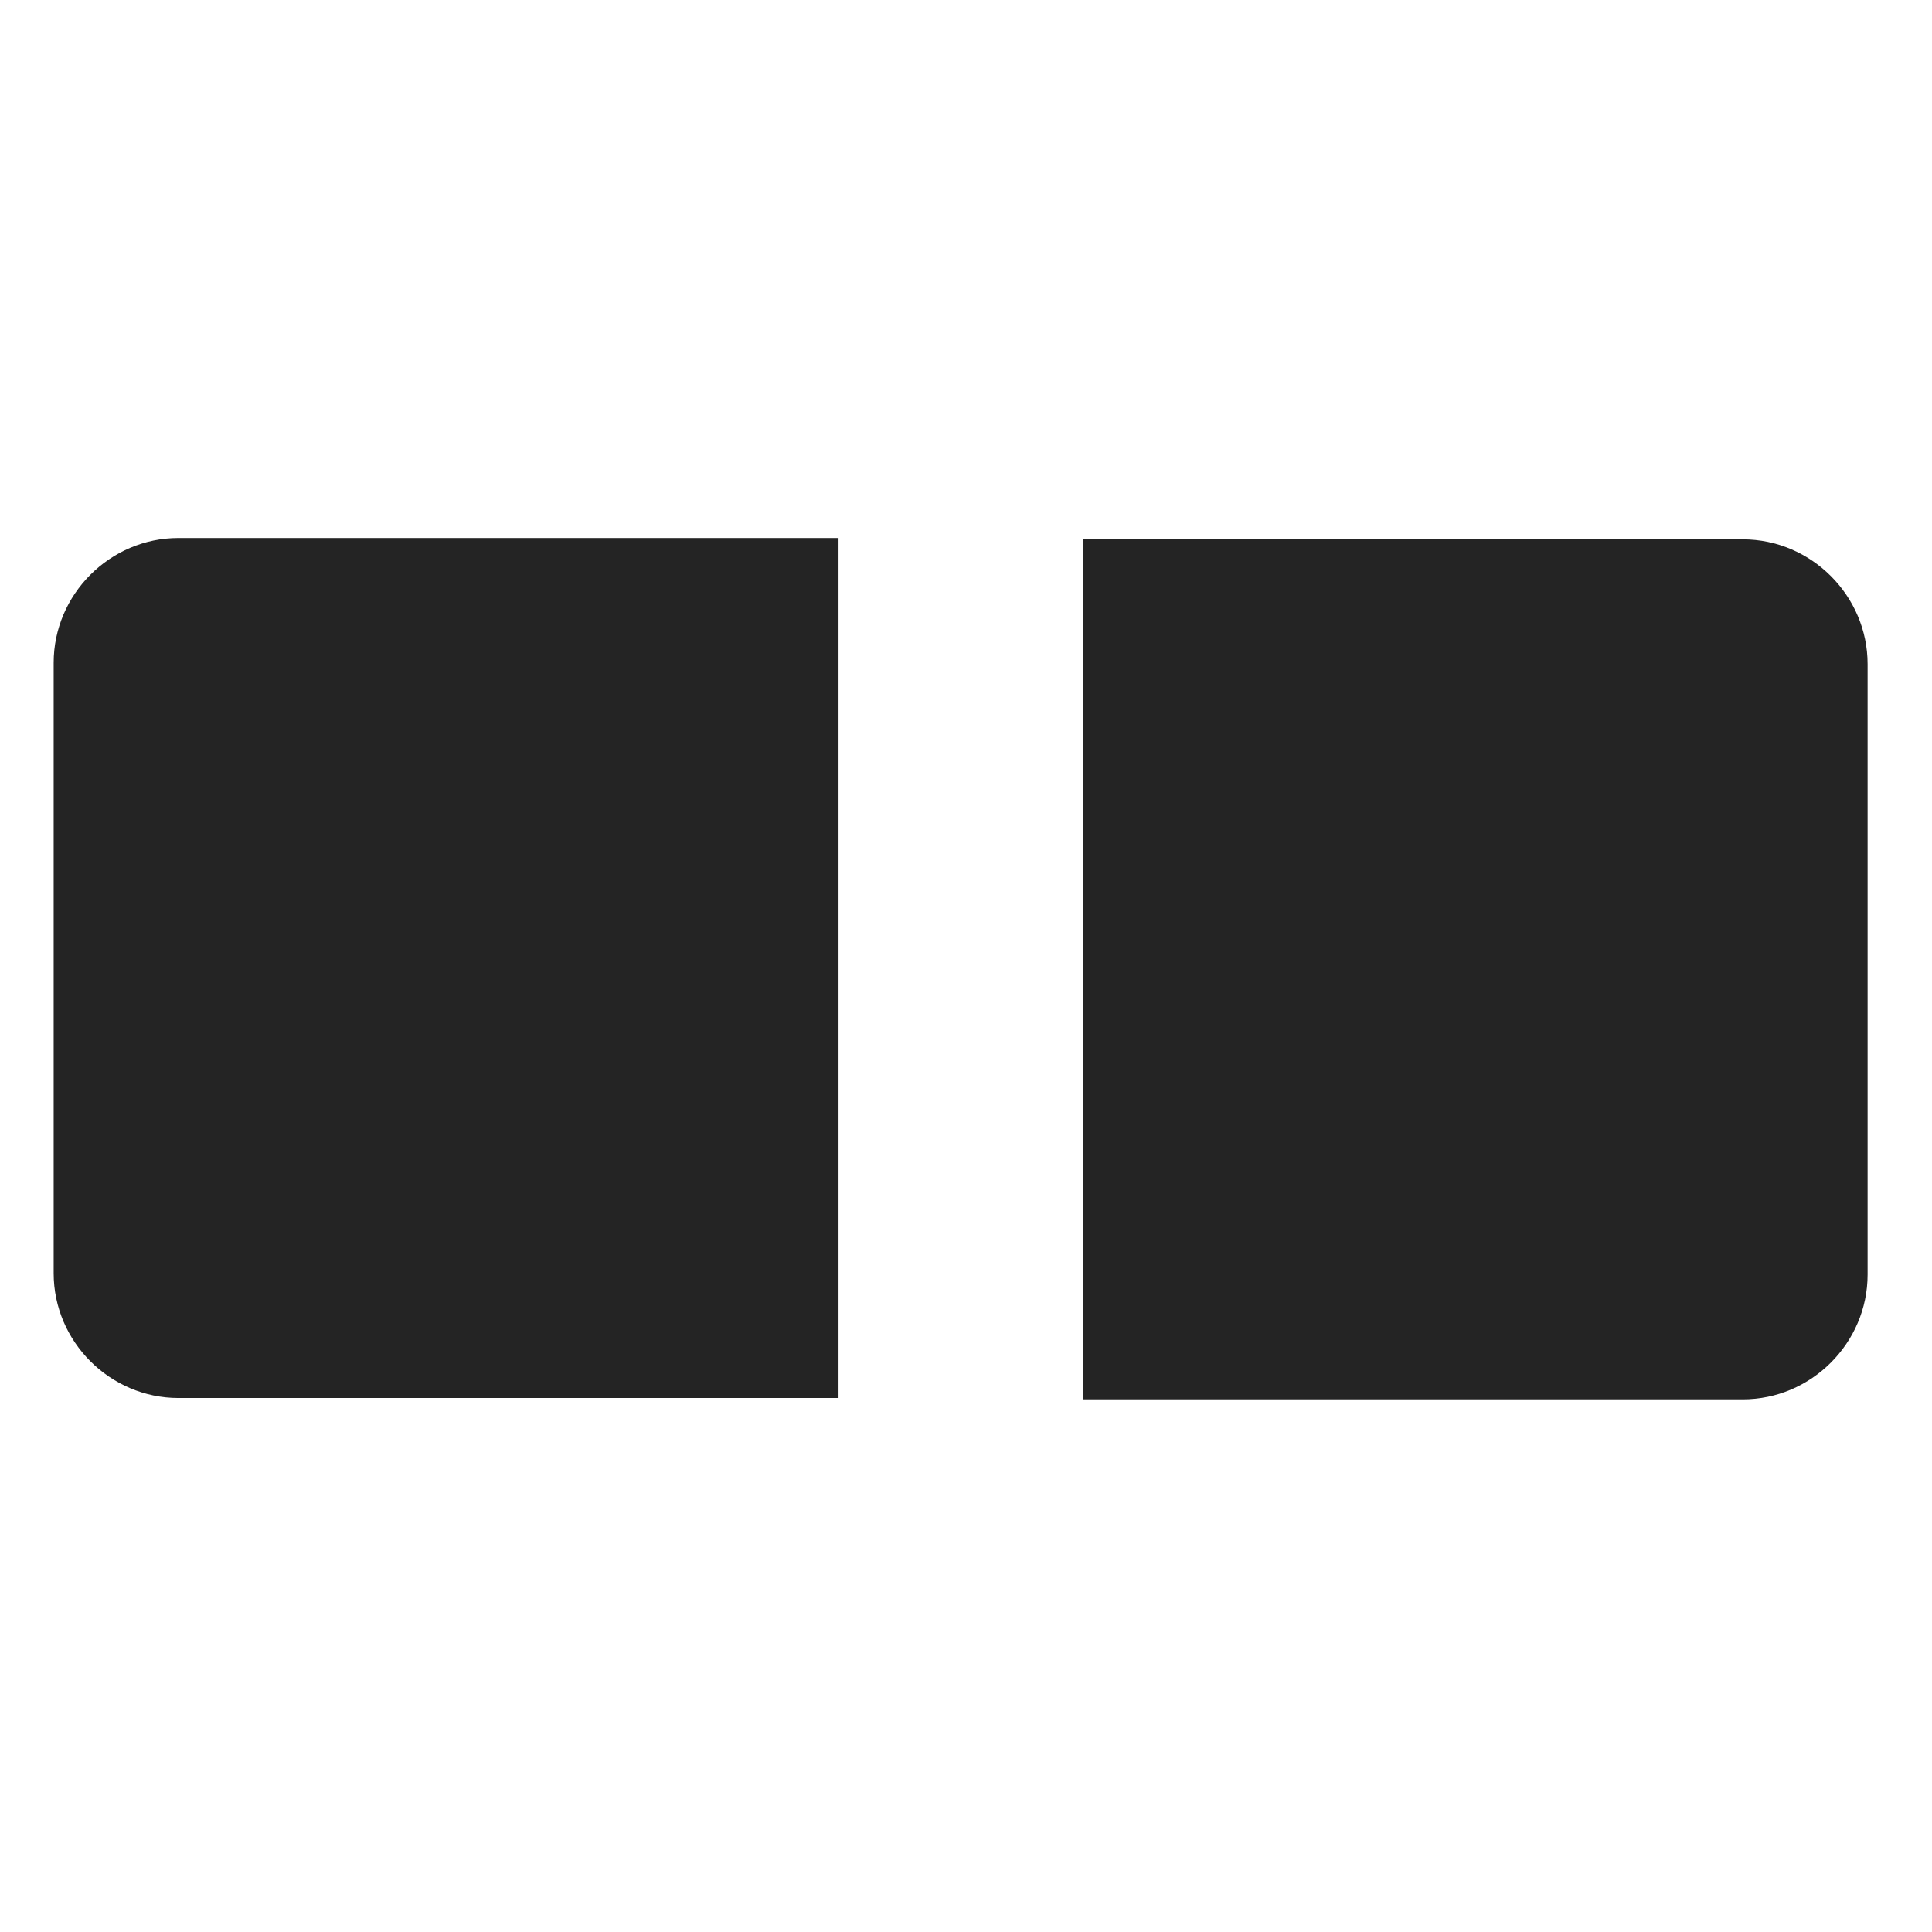
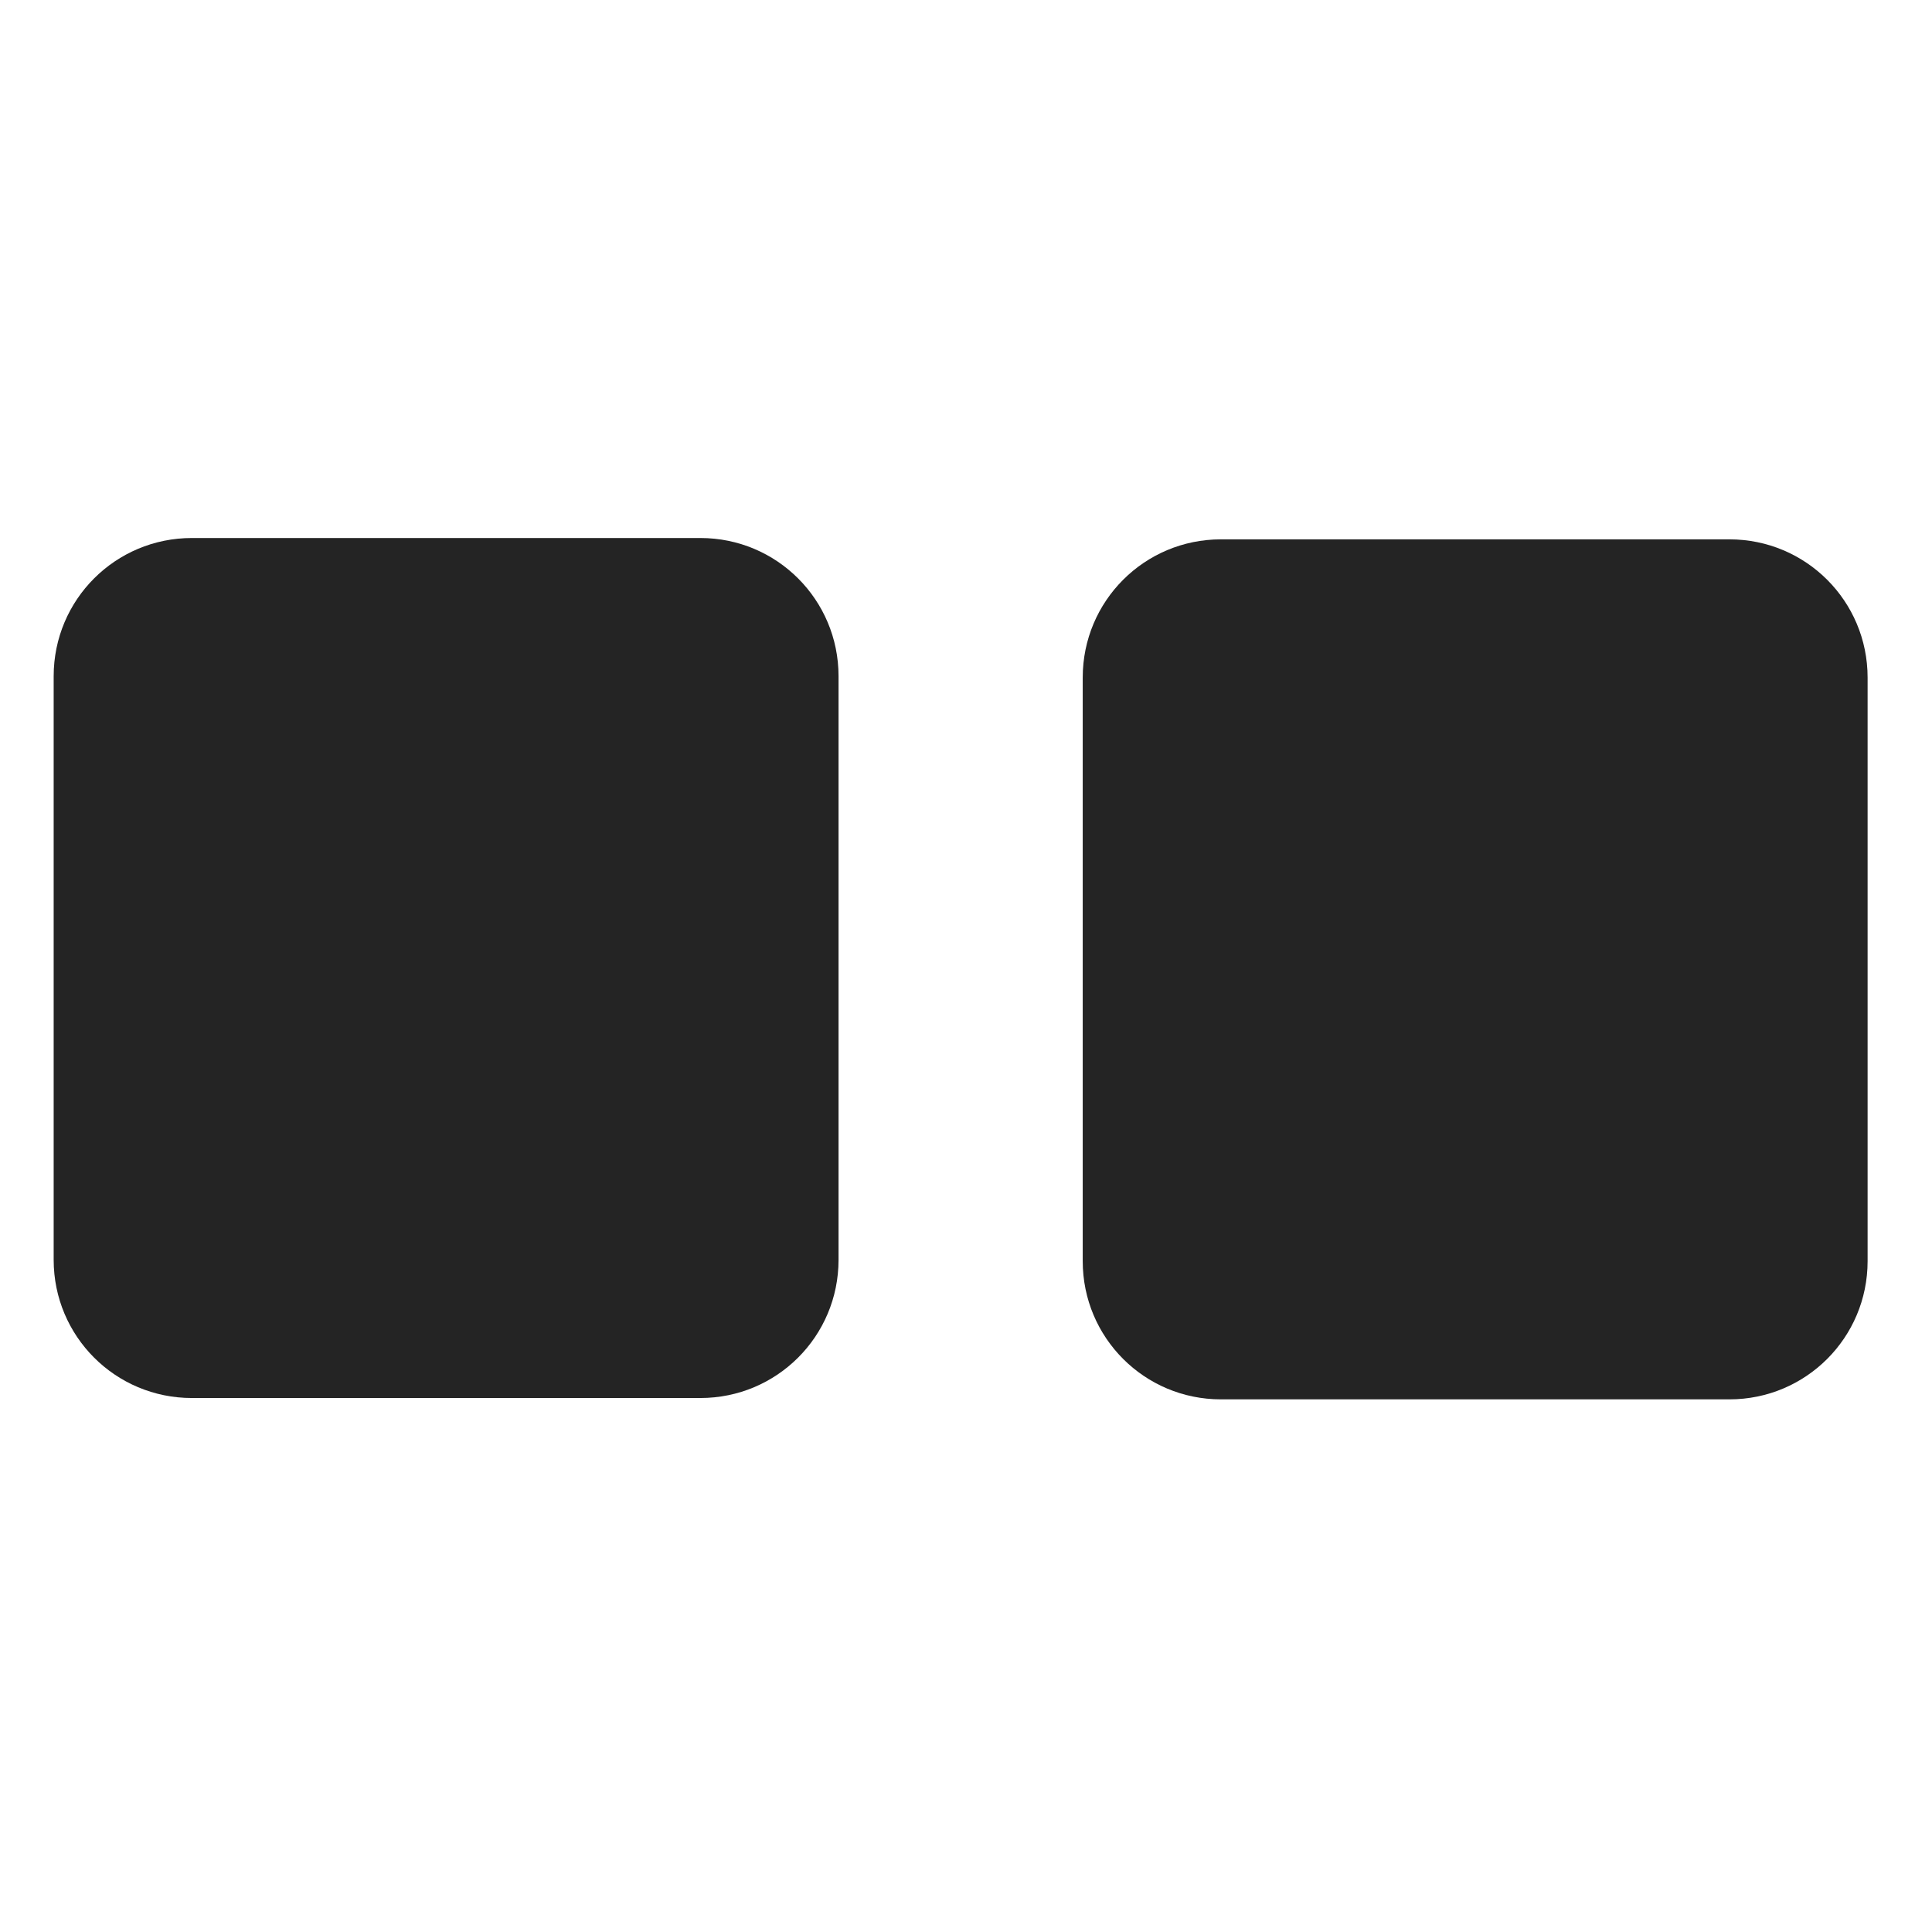
<svg xmlns="http://www.w3.org/2000/svg" version="1.1" id="Layer_1" x="0px" y="0px" viewBox="0 0 144 144" style="enable-background:new 0 0 144 144;" xml:space="preserve">
  <style type="text/css">
	.st0{fill:#242424;}
</style>
-   <path class="st0" d="M62.5,104.2H13.3c-5.1,0-9.3-4.2-9.3-9.3V49.4c0-5.1,4.2-9.3,9.3-9.3h49.2" />
-   <path class="st0" d="M80.7,40.2h49.2c5.1,0,9.3,4.2,9.3,9.3v45.5c0,5.1-4.2,9.3-9.3,9.3H80.7" />
+   <path class="st0" d="M52.2,104.2H14.3C8.6,104.2,4,99.6,4,93.9V50.4c0-5.7,4.6-10.3,10.3-10.3h37.9c5.7,0,10.3,4.6,10.3,10.3v43.5  C62.5,99.6,57.9,104.2,52.2,104.2z" />
+   <path class="st0" d="M91,40.2h37.9c5.7,0,10.3,4.6,10.3,10.3V94c0,5.7-4.6,10.3-10.3,10.3H91c-5.7,0-10.3-4.6-10.3-10.3V50.5  C80.7,44.8,85.3,40.2,91,40.2z" />
</svg>
